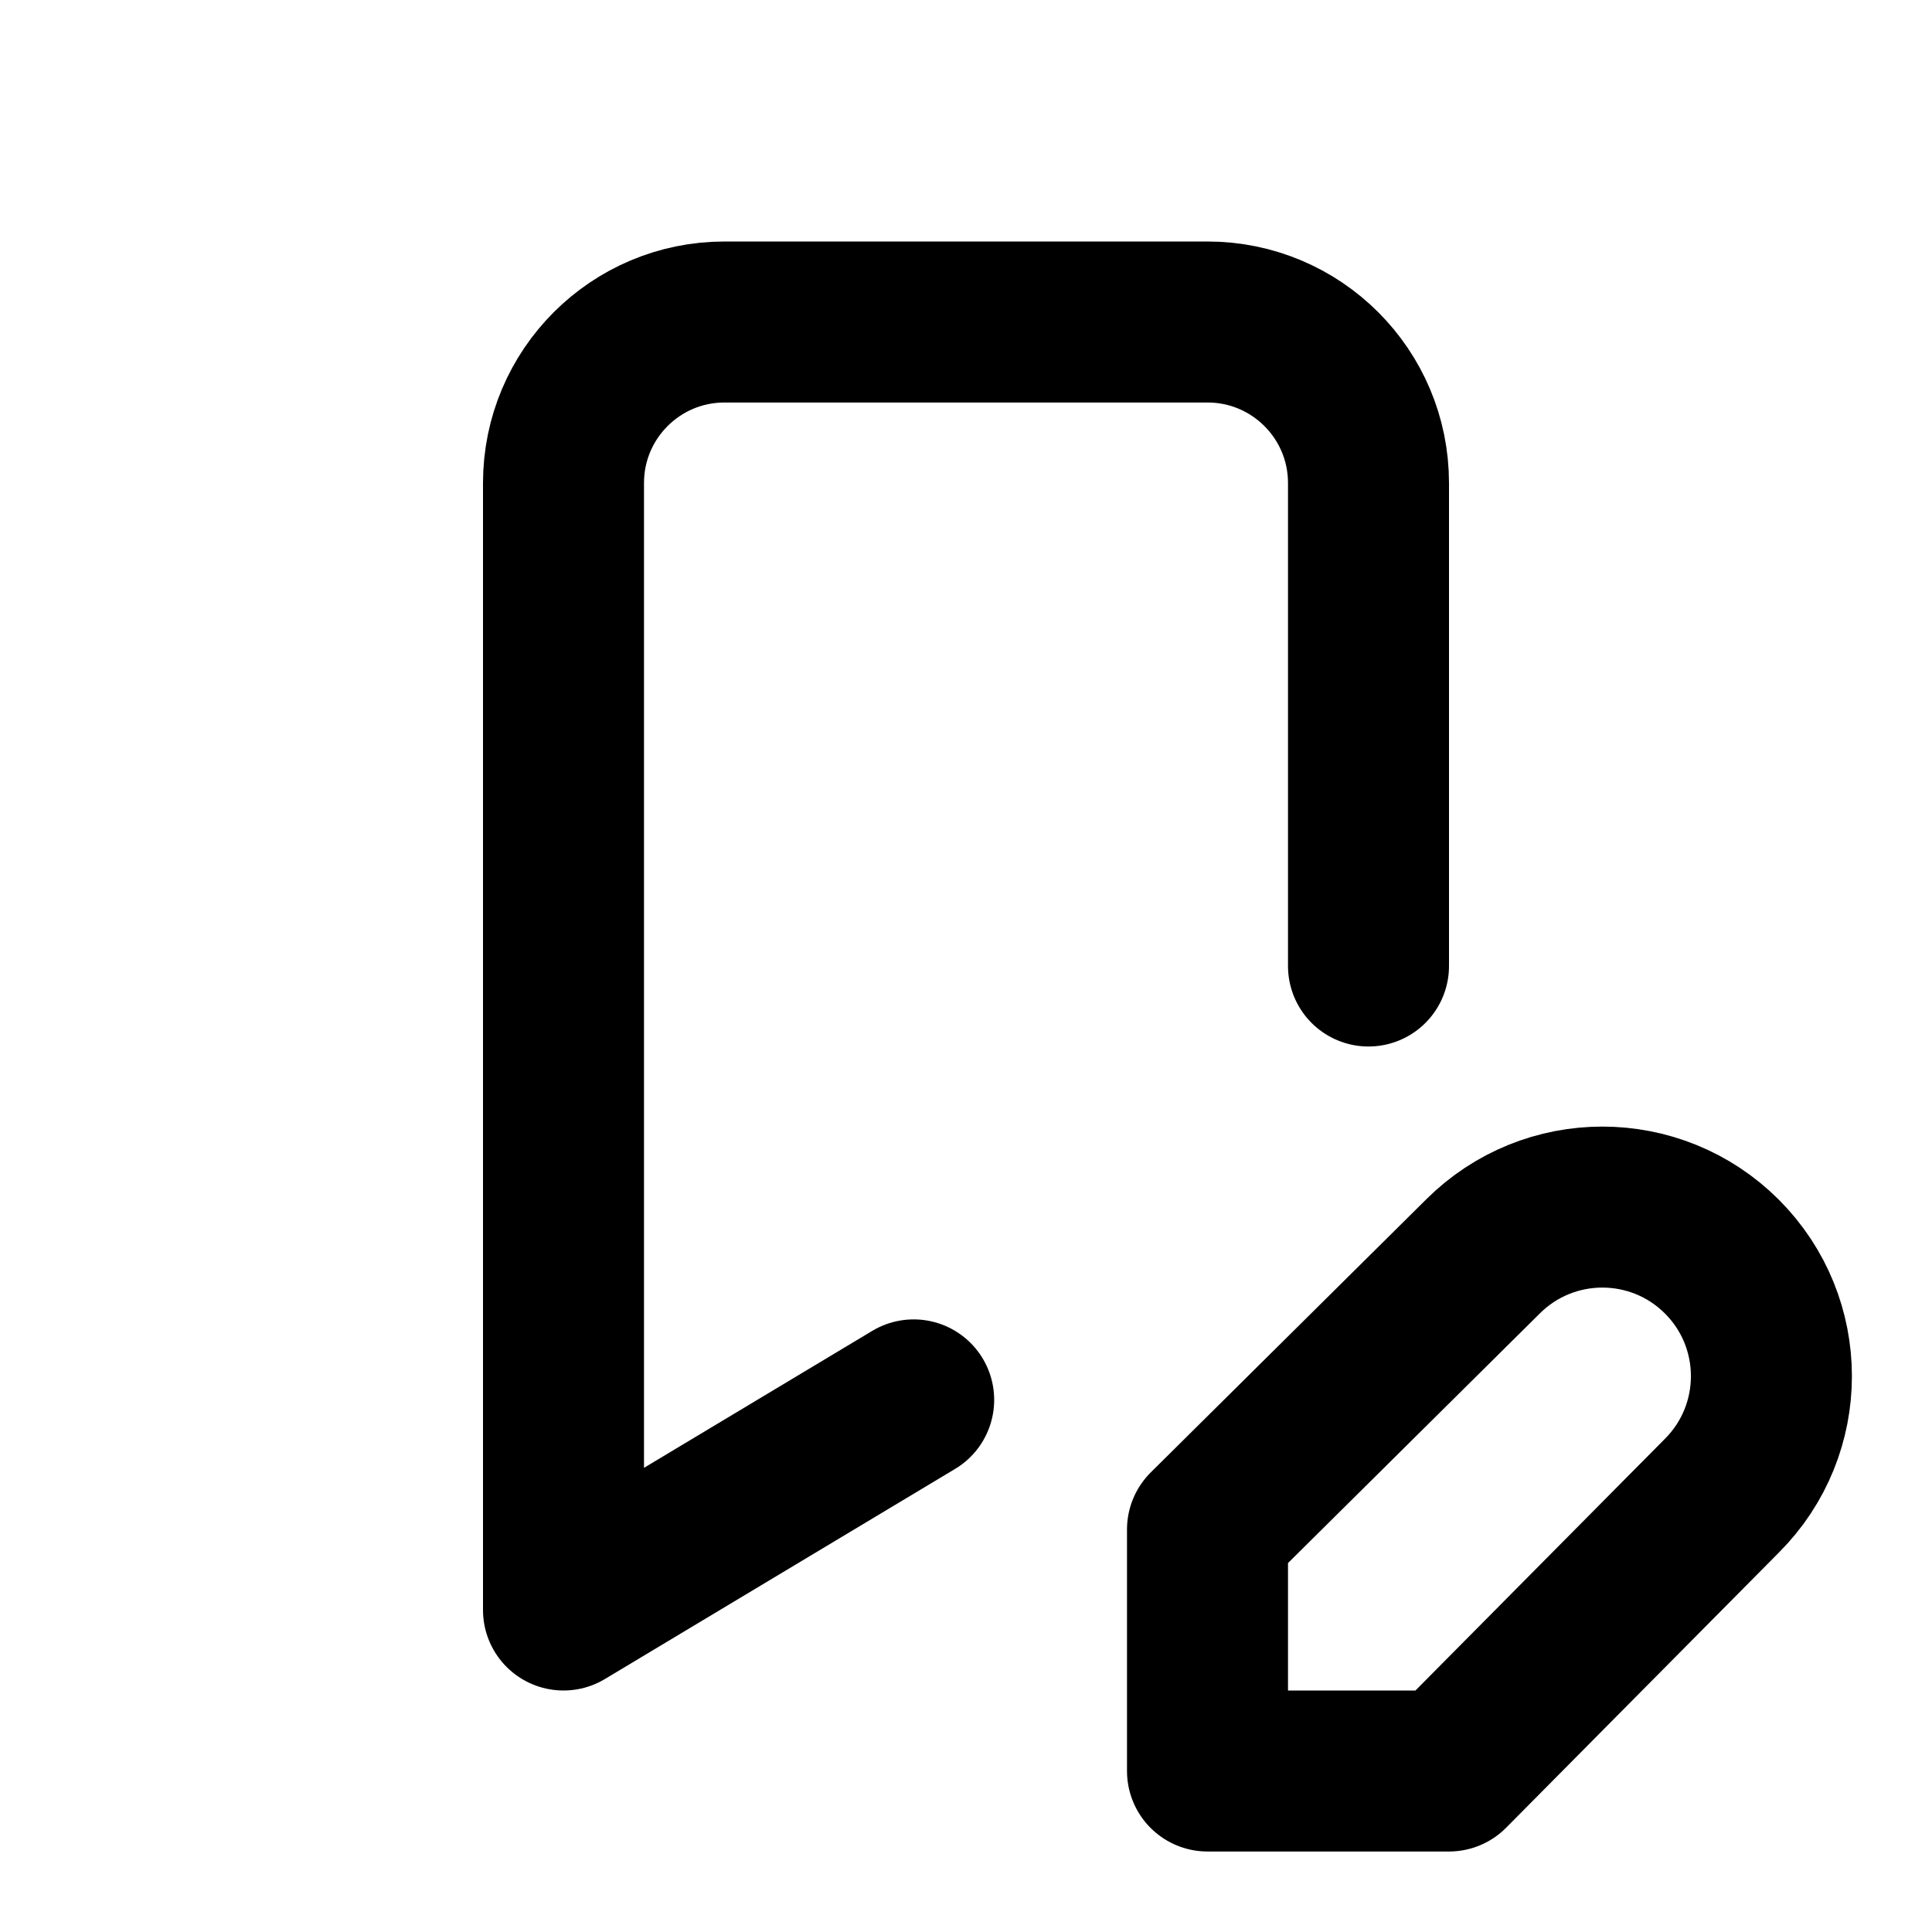
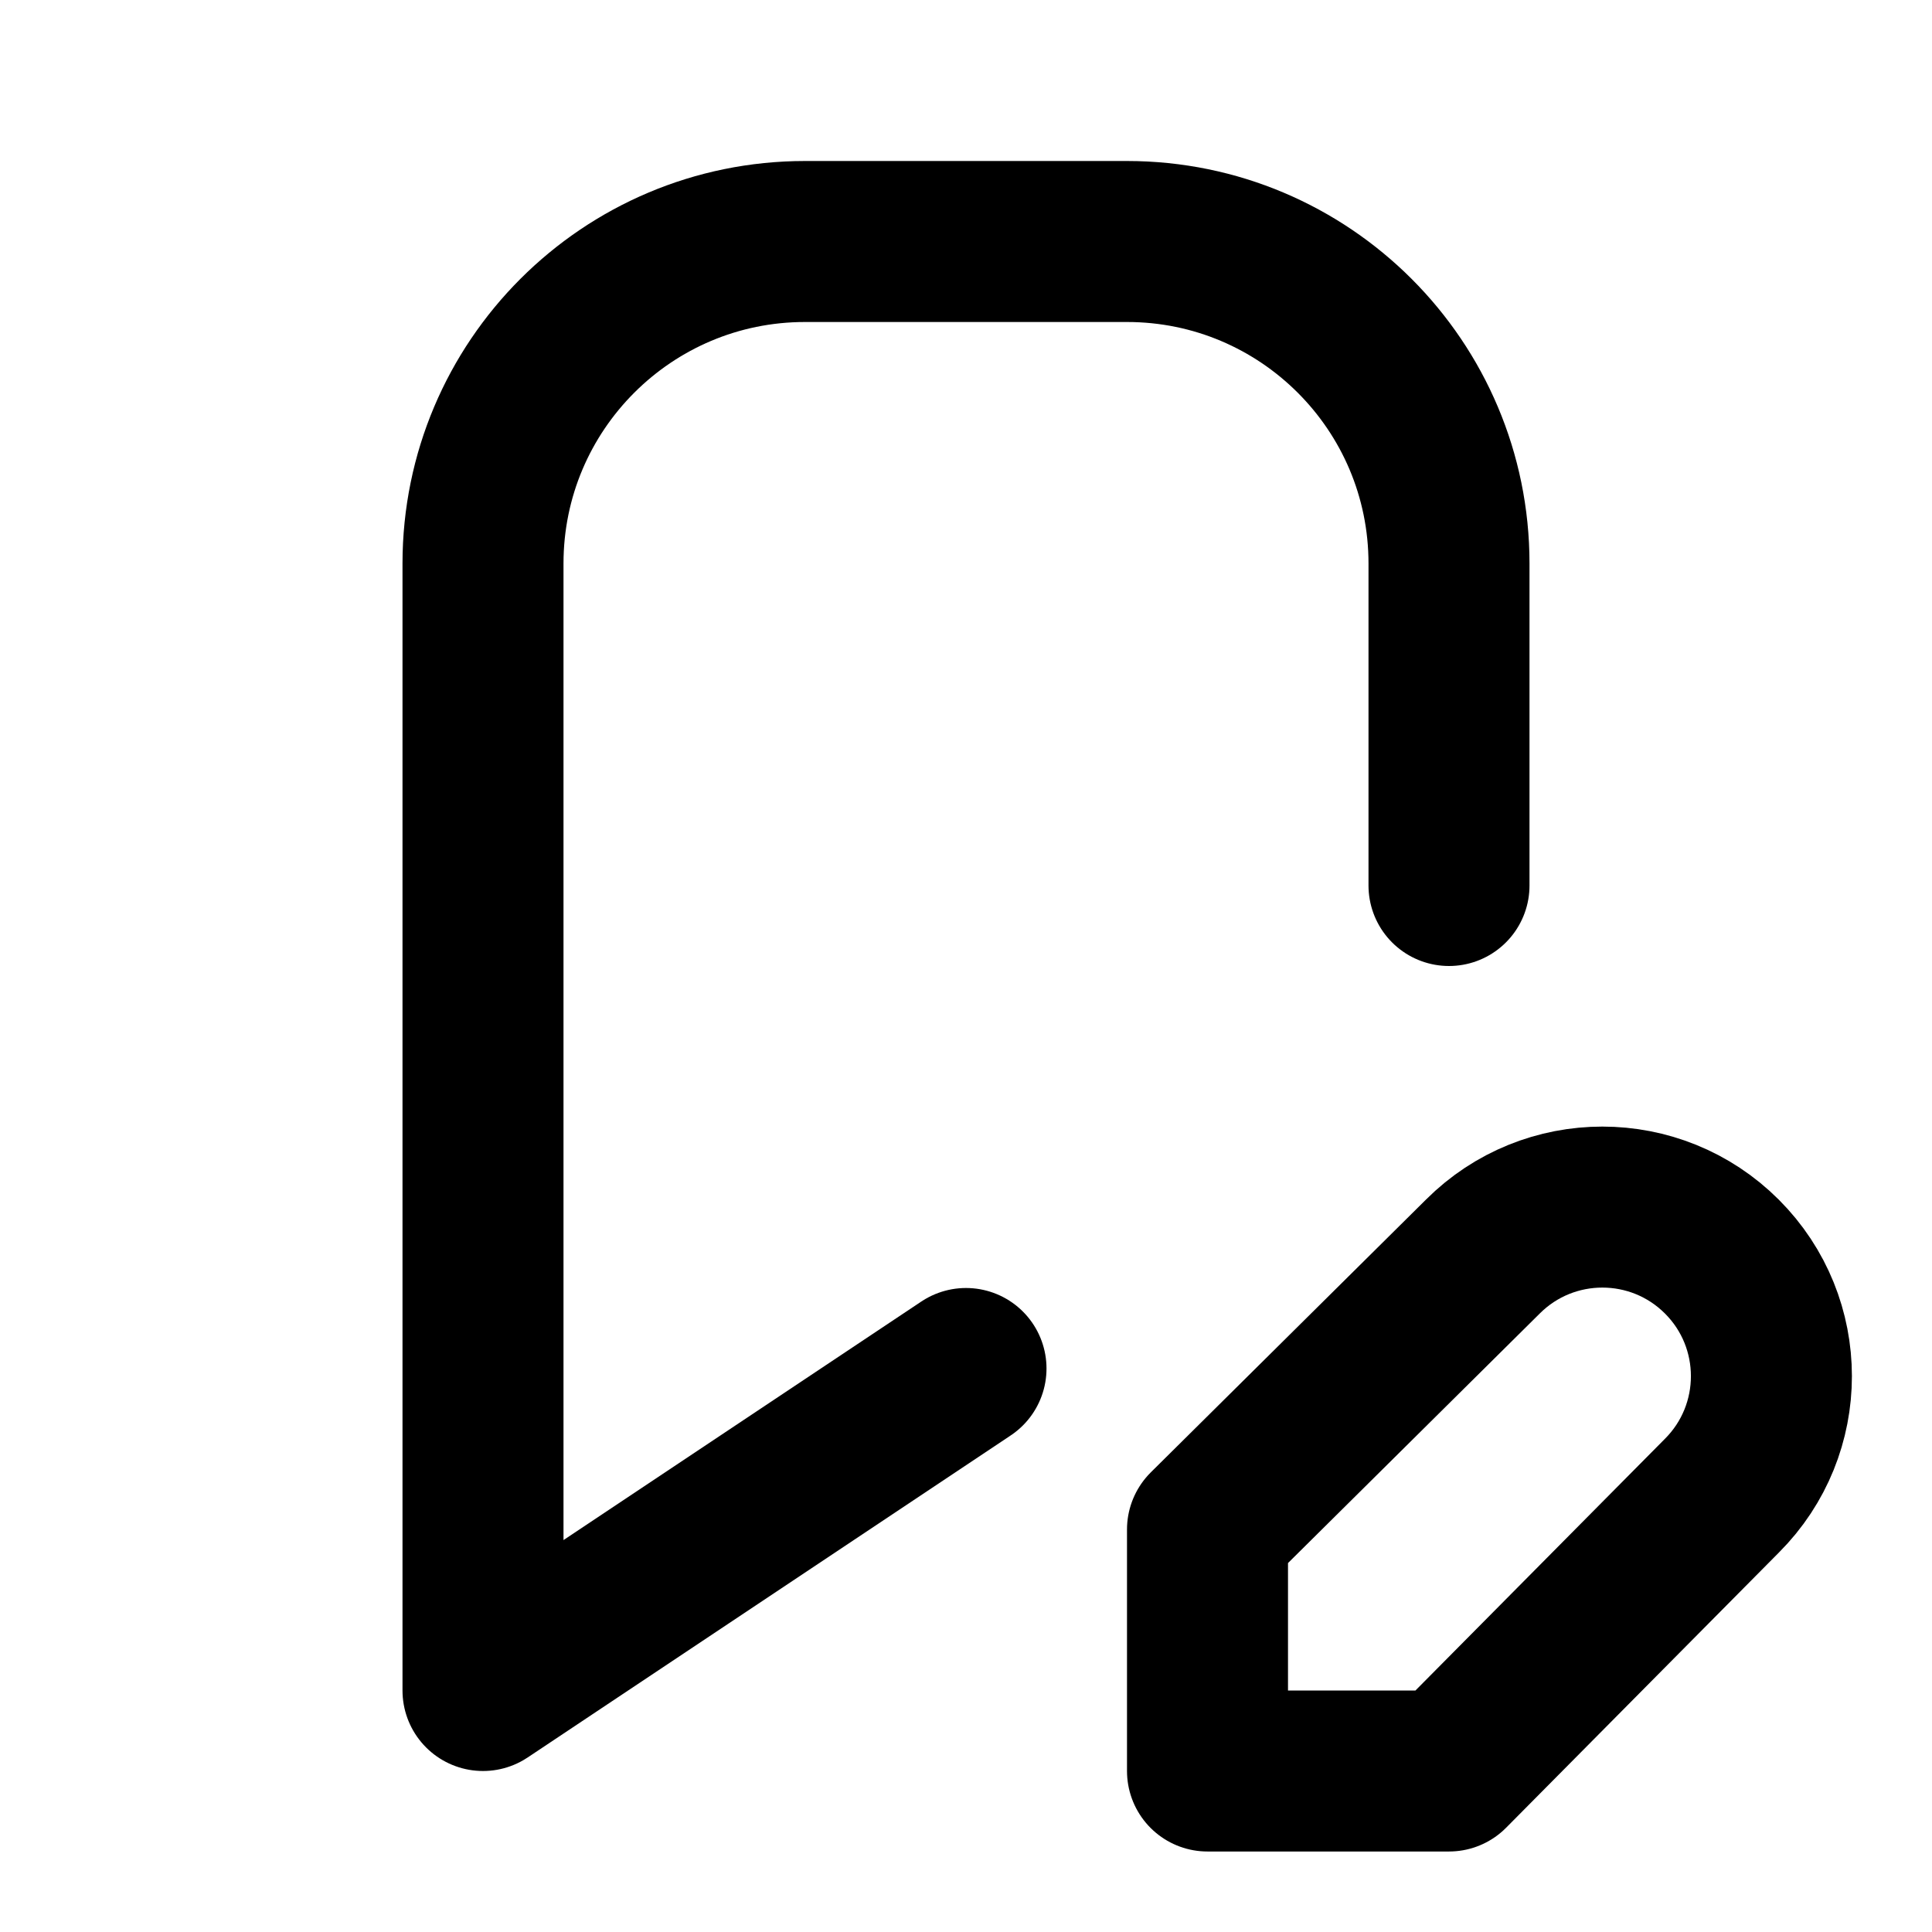
<svg xmlns="http://www.w3.org/2000/svg" width="24" height="24" viewBox="0 0 24 24" stroke-width="2" stroke="currentColor" fill="none" stroke-linecap="round" stroke-linejoin="round">
-   <path d="M11.35 17.39l-4.35 2.61v-14a2 2 0 0 1 2 -2h6a2 2 0 0 1 2 2v6" />
-   <path d="M18.42 15.61a2.1 2.1 0 0 1 2.97 2.97l-3.39 3.42h-3v-3l3.42 -3.39z" />
+   <path d="M12 17l-6 4v-14a4 4 0 0 1 4 -4h4a4 4 0 0 1 4 4v4" />
+   <path d="M18.42 15.61a2.1 2.1 0 1 1 2.97 2.97l-3.39 3.42h-3v-3l3.42 -3.39z" />
</svg>
